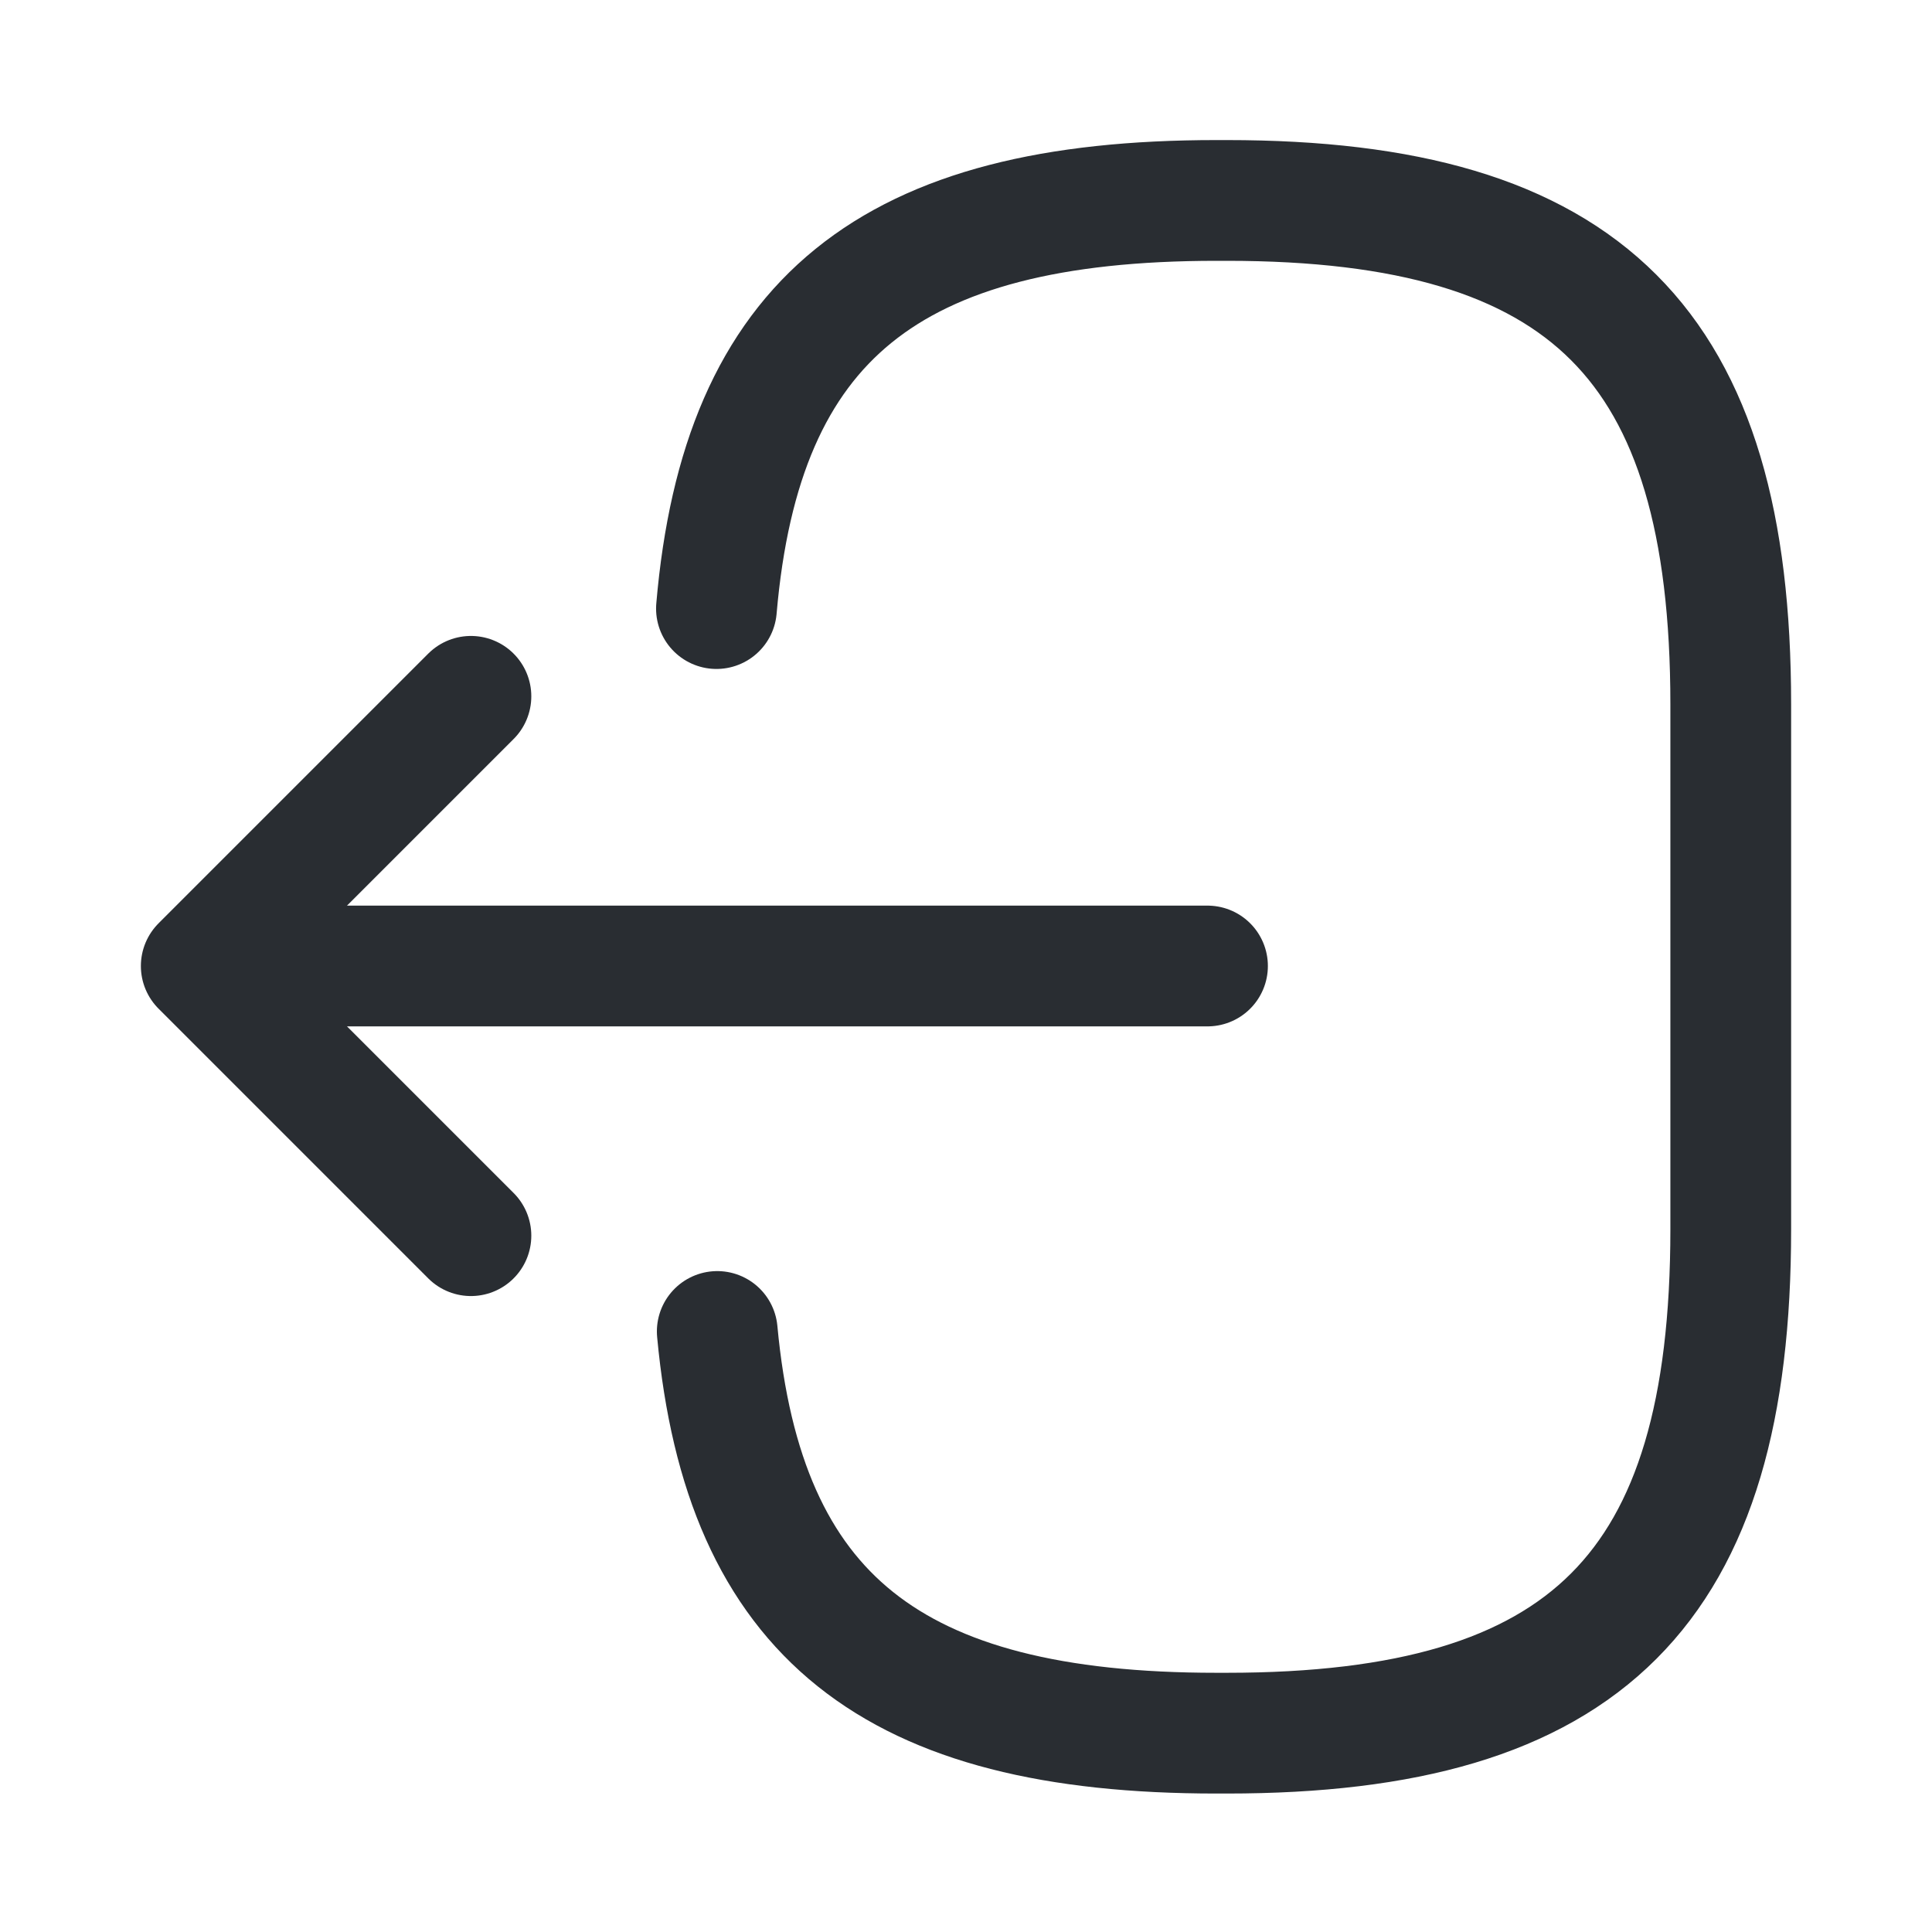
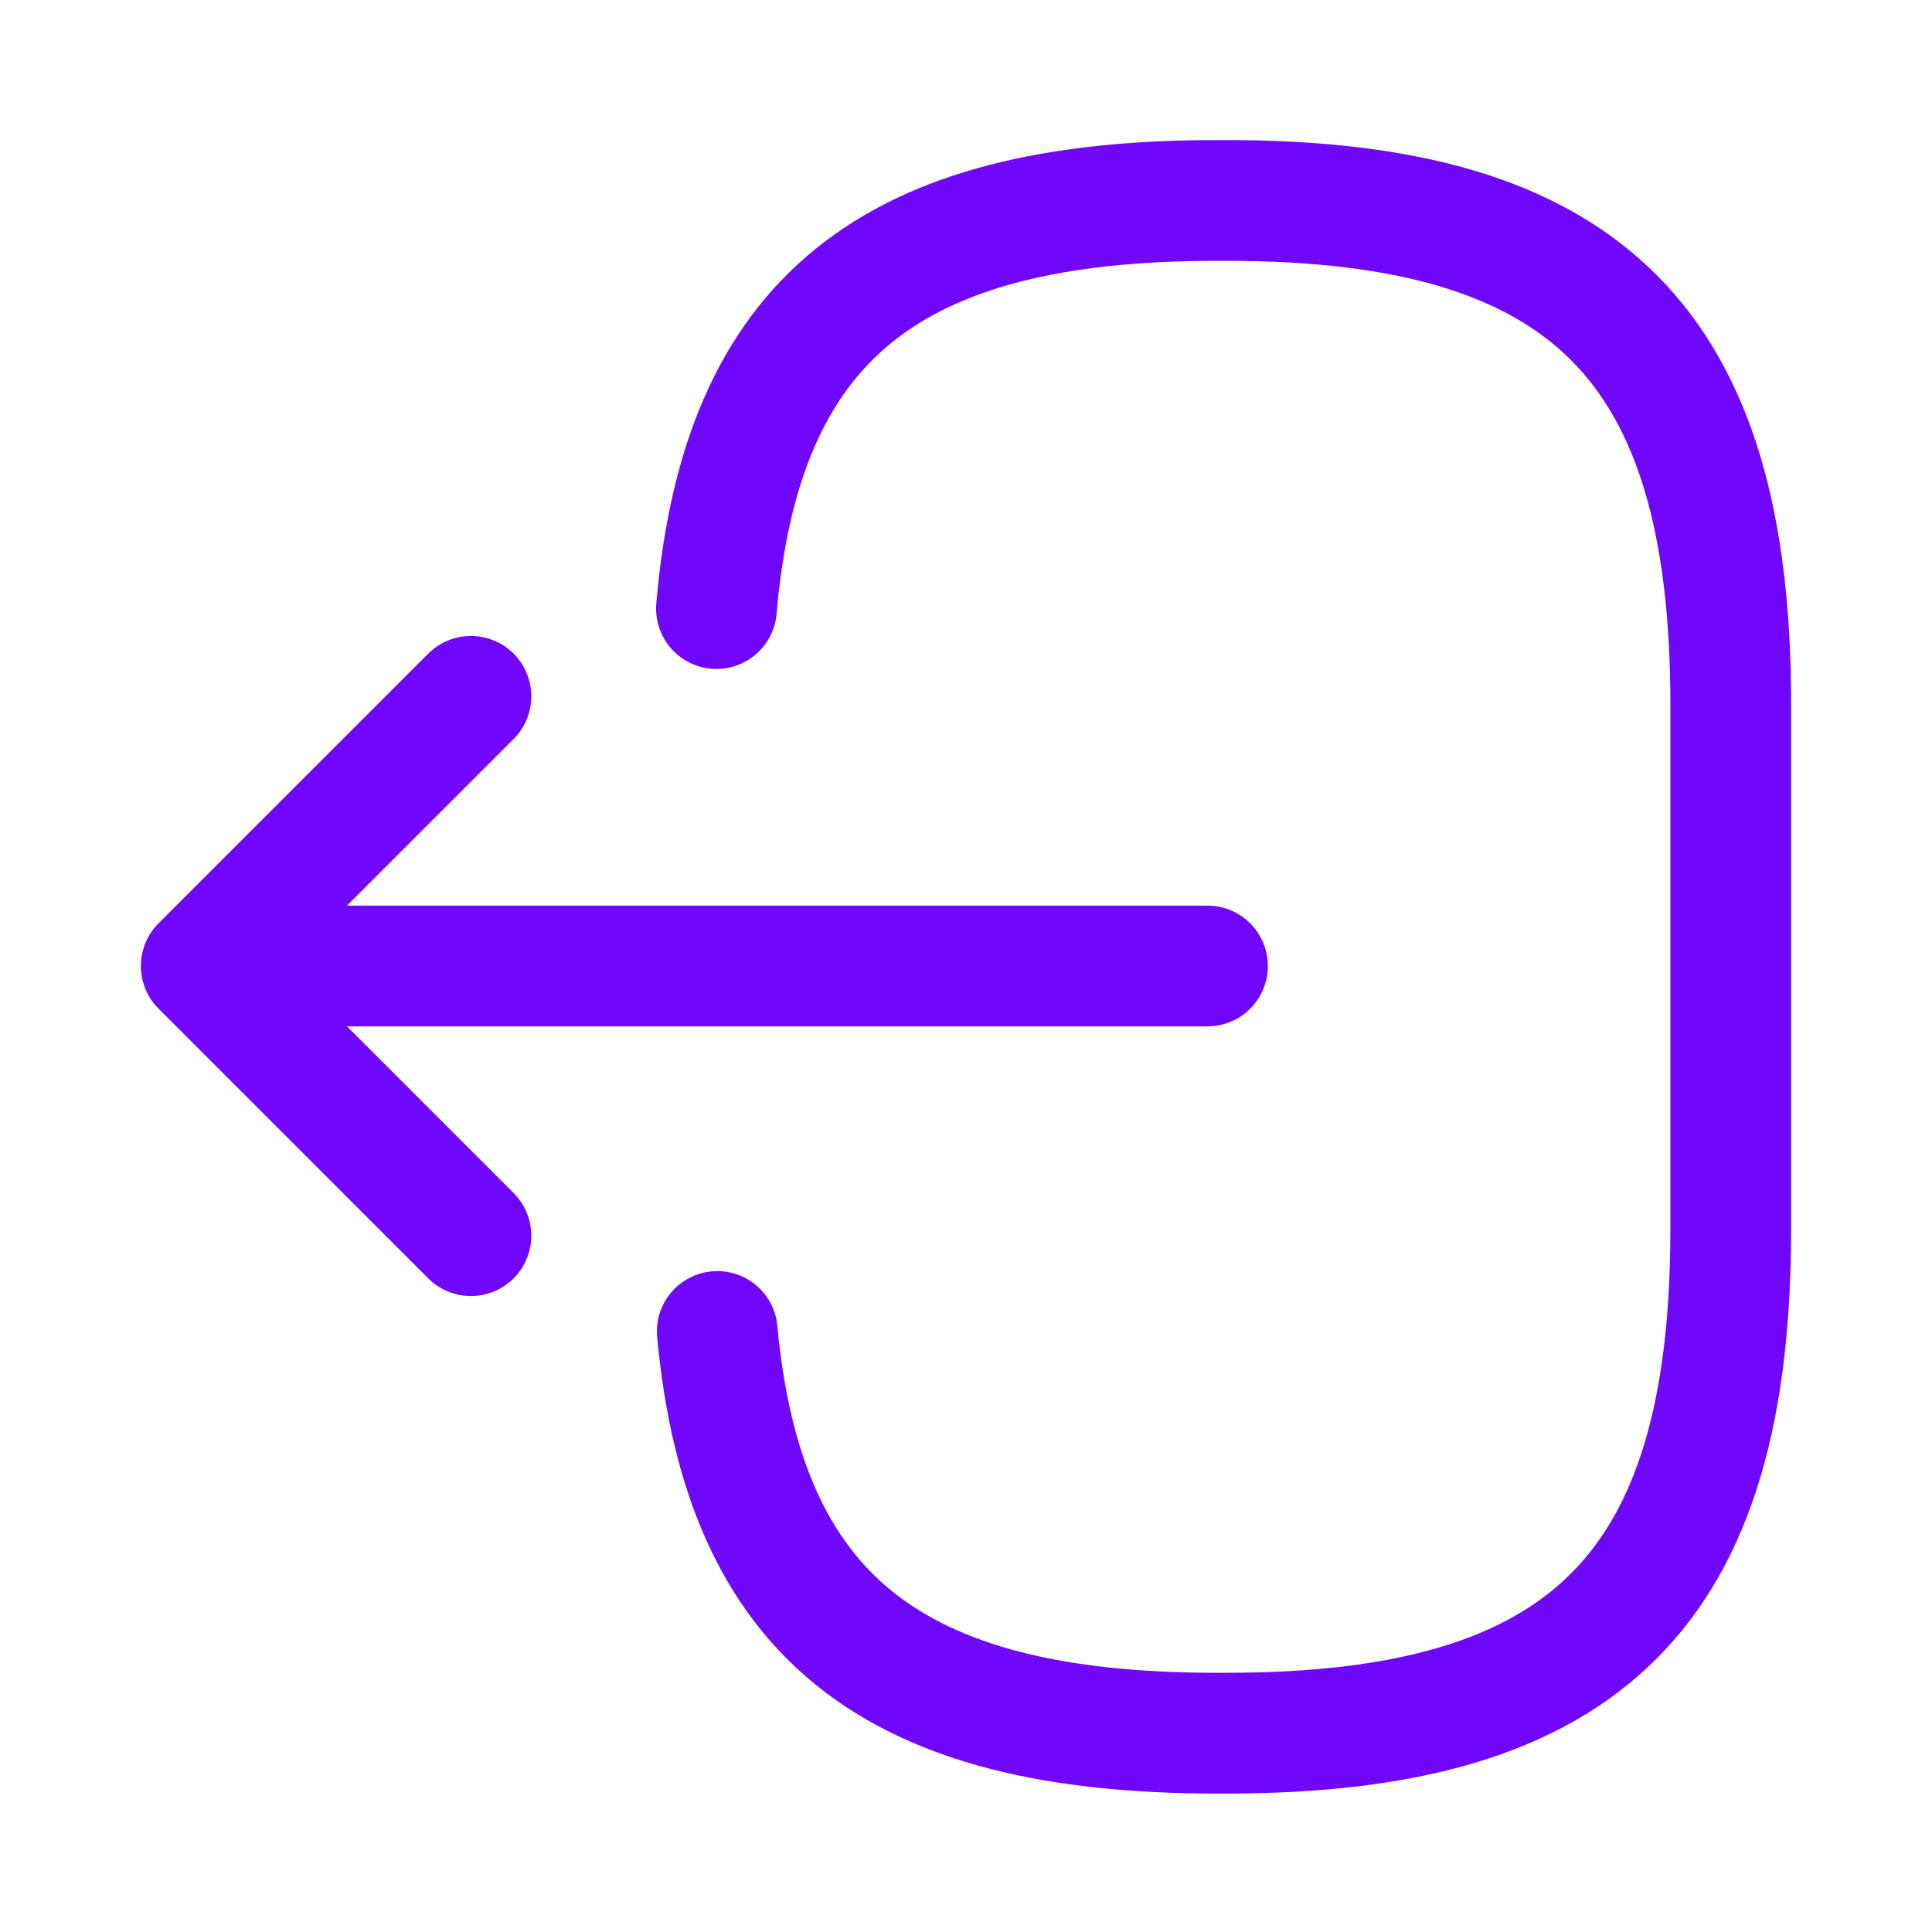
<svg xmlns="http://www.w3.org/2000/svg" width="24" height="24" viewBox="0 0 24 24" fill="none">
-   <path d="M8.9 7.56C9.21 3.96 11.06 2.49 15.11 2.49H15.24C19.71 2.49 21.5 4.28 21.5 8.75V15.27C21.5 19.74 19.71 21.53 15.24 21.53H15.11C11.09 21.53 9.24 20.08 8.91 16.54" stroke="#292D32" stroke-width="1.5" stroke-linecap="round" stroke-linejoin="round" />
-   <path d="M15 12H3.62" stroke="#292D32" stroke-width="1.5" stroke-linecap="round" stroke-linejoin="round" />
-   <path d="M5.85 8.65L2.5 12L5.85 15.35" stroke="#292D32" stroke-width="1.5" stroke-linecap="round" stroke-linejoin="round" />
+   <path d="M8.9 7.56C9.21 3.96 11.06 2.49 15.11 2.49H15.24C19.71 2.49 21.5 4.28 21.5 8.75V15.27C21.5 19.74 19.71 21.53 15.24 21.53H15.11C11.09 21.53 9.24 20.08 8.91 16.54" stroke="#7007FA" stroke-width="1.5" stroke-linecap="round" stroke-linejoin="round" />
+   <path d="M15 12H3.62" stroke="#7007FA" stroke-width="1.5" stroke-linecap="round" stroke-linejoin="round" />
+   <path d="M5.85 8.65L2.5 12L5.85 15.35" stroke="#7007FA" stroke-width="1.5" stroke-linecap="round" stroke-linejoin="round" />
</svg>
